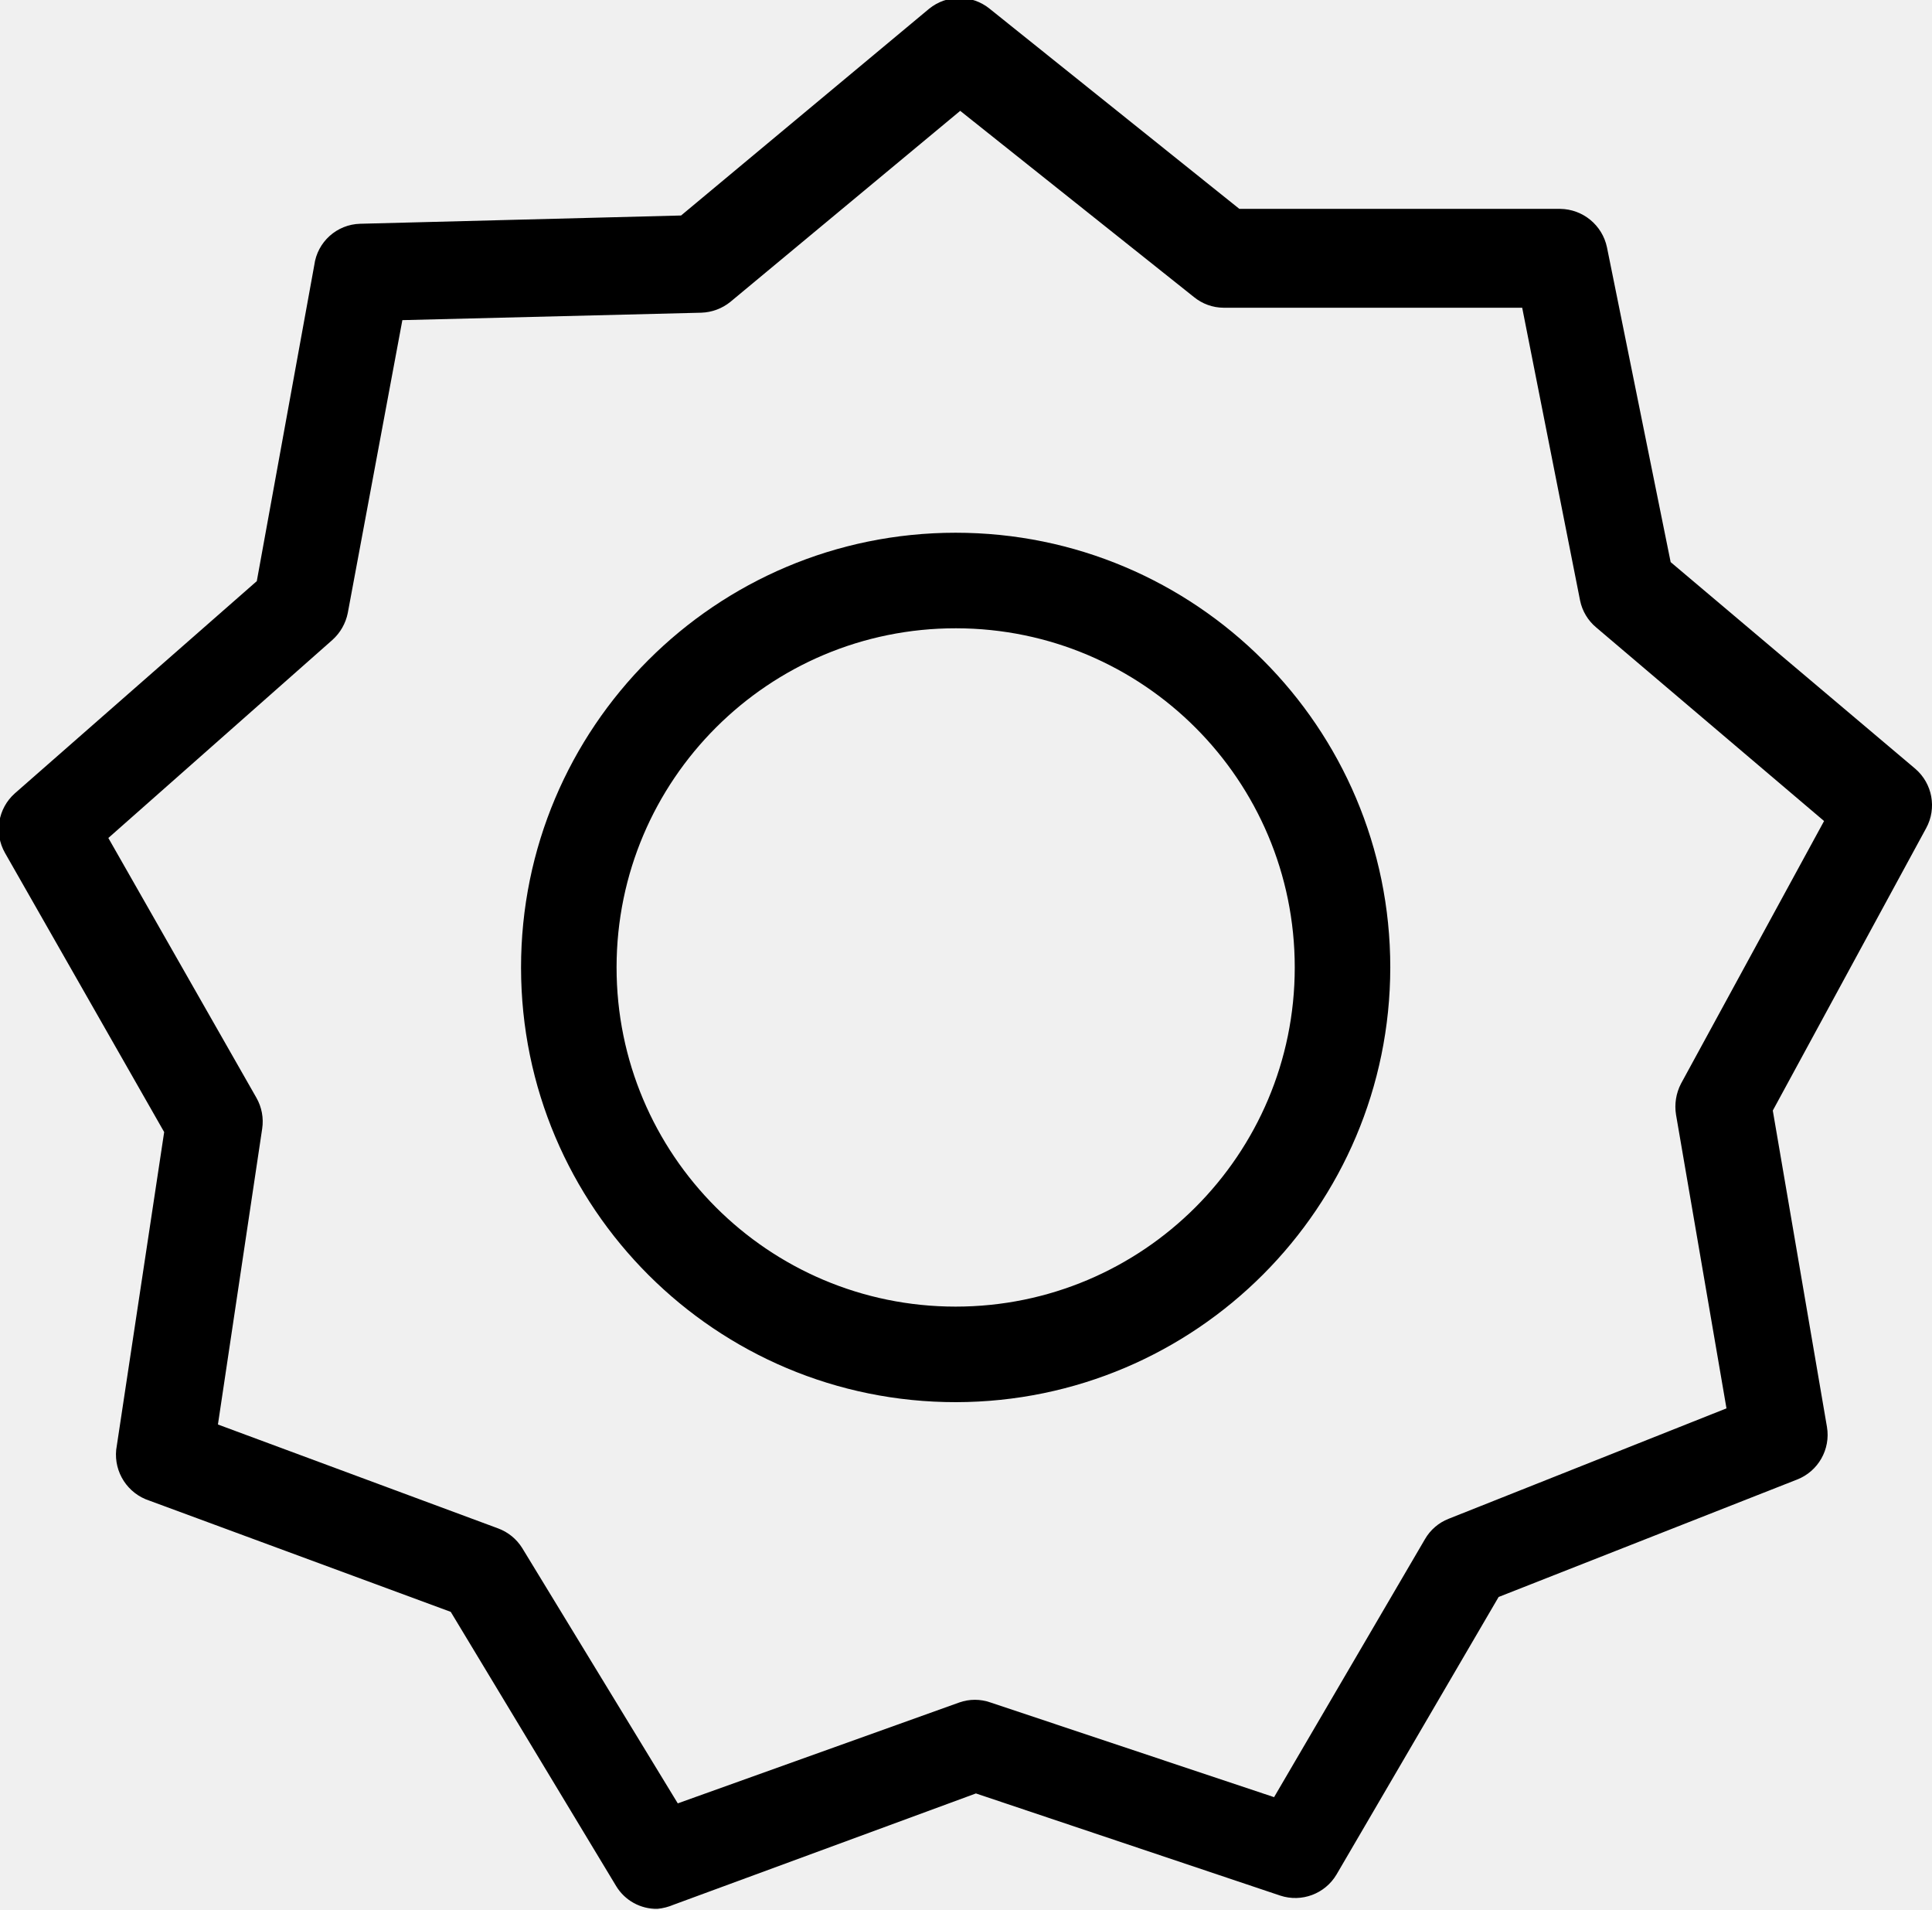
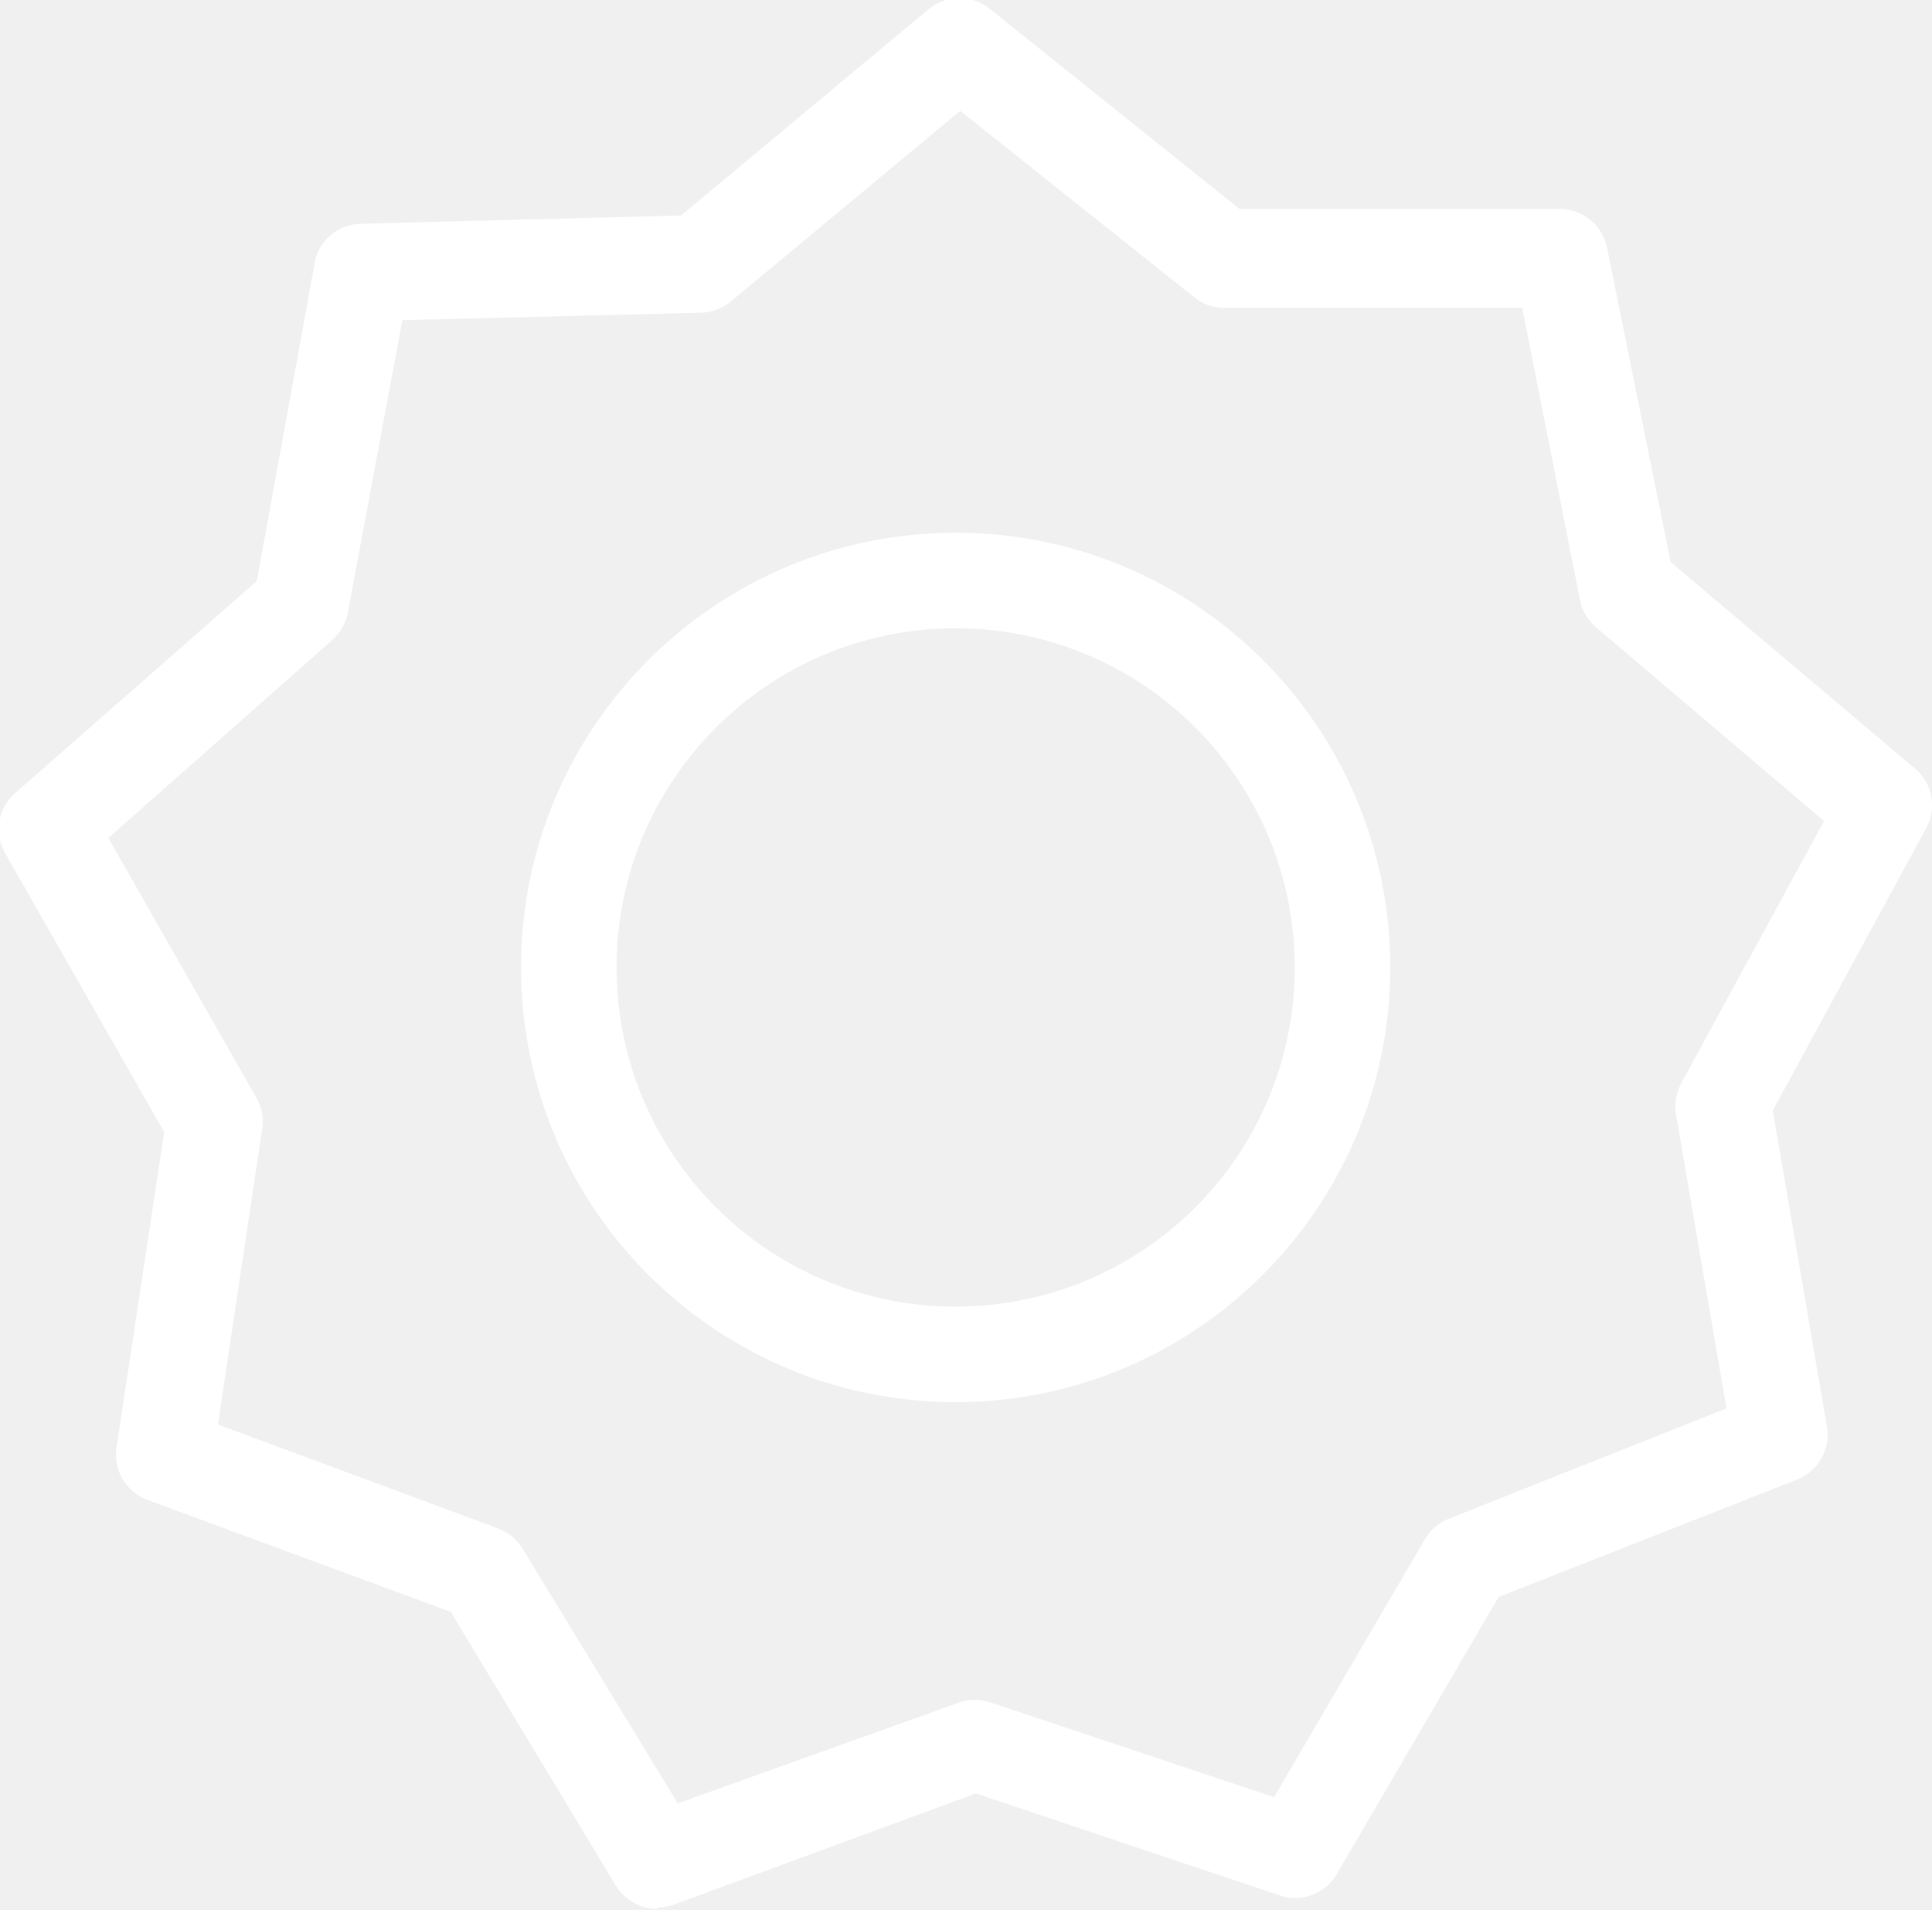
<svg xmlns="http://www.w3.org/2000/svg" id="Layer_1" data-name="Layer 1" viewBox="0 0 46.72 46.16">
-   <path d="M42.09,73.1a1.14,1.14,0,0,1-1-.55l-4-6.63-7.29-2.69A1.17,1.17,0,0,1,29,62l1.16-7.68-3.85-6.75a1.16,1.16,0,0,1,.24-1.44L32.4,41l1.39-7.64a1.15,1.15,0,0,1,1.11-1l7.76-.2,6-5a1.16,1.16,0,0,1,1.46,0L56.16,32l7.76,0a1.17,1.17,0,0,1,1.13.93l1.54,7.61,5.92,5a1.16,1.16,0,0,1,.26,1.43l-3.71,6.83,1.31,7.65a1.16,1.16,0,0,1-.72,1.27l-7.22,2.84-3.92,6.71a1.16,1.16,0,0,1-1.36.51l-7.36-2.47L42.48,73A1.32,1.32,0,0,1,42.09,73.1ZM31.46,61.39l6.77,2.51a1.16,1.16,0,0,1,.59.48l3.76,6.17,6.81-2.44a1.13,1.13,0,0,1,.75,0L57,70.4l3.65-6.24a1.14,1.14,0,0,1,.57-.49L67.94,61,66.72,53.9a1.21,1.21,0,0,1,.12-.75L70.3,46.8l-5.51-4.68a1.15,1.15,0,0,1-.39-.65L63,34.39l-7.22,0a1.14,1.14,0,0,1-.72-.26l-5.65-4.5-5.56,4.62a1.18,1.18,0,0,1-.7.26l-7.23.18L34.6,41.77a1.19,1.19,0,0,1-.37.65l-5.42,4.79,3.58,6.28a1.16,1.16,0,0,1,.14.75Z" transform="translate(-26.19 -26.95)" />
-   <path d="M49.31,60.85a10.51,10.51,0,1,1,10.5-10.51A10.52,10.52,0,0,1,49.31,60.85Zm0-18.71a8.2,8.2,0,1,0,8.19,8.2A8.2,8.2,0,0,0,49.31,42.14Z" transform="translate(-26.19 -26.95)" />
+   <defs>
+     <style>.cls-1{fill:none;}.cls-2{clip-path:url(#clip-path);}.cls-3{fill:#fff;}</style>
+     <clipPath id="clip-path" transform="translate(-26.19 -26.95)">
+       <rect class="cls-1" width="100" height="100" />
+     </clipPath>
+   </defs>
+   <g class="cls-2">
+     <path class="cls-3" d="M42.09,73.1a1.17,1.17,0,0,1-1-.55l-4-6.63-7.29-2.69A1.17,1.17,0,0,1,29,62l1.16-7.68-3.85-6.75a1.16,1.16,0,0,1,.24-1.44L32.4,41l1.39-7.64a1.15,1.15,0,0,1,1.11-1l7.76-.2,6-5a1.16,1.16,0,0,1,1.46,0L56.16,32l7.76,0a1.17,1.17,0,0,1,1.13.93l1.54,7.61,5.92,5a1.15,1.15,0,0,1,.26,1.43l-3.71,6.83,1.31,7.65a1.16,1.16,0,0,1-.72,1.27l-7.22,2.84-3.92,6.71a1.16,1.16,0,0,1-1.36.51l-7.36-2.47L42.48,73a1.07,1.07,0,0,1-.39.07M31.46,61.39l6.77,2.51a1.16,1.16,0,0,1,.59.48l3.76,6.17,6.81-2.44a1.13,1.13,0,0,1,.75,0L57,70.4l3.65-6.24a1.14,1.14,0,0,1,.57-.49L67.94,61,66.72,53.9a1.21,1.21,0,0,1,.12-.75L70.3,46.8l-5.51-4.68a1.15,1.15,0,0,1-.39-.65L63,34.39l-7.22,0a1.14,1.14,0,0,1-.72-.26l-5.65-4.5-5.56,4.62a1.18,1.18,0,0,1-.7.26l-7.23.18L34.6,41.77a1.19,1.19,0,0,1-.37.65l-5.42,4.79,3.58,6.28a1.16,1.16,0,0,1,.14.75Z" transform="translate(-26.19 -26.95)" />
+     <path class="cls-3" d="M49.31,60.85a10.51,10.51,0,1,1,10.5-10.51,10.52,10.52,0,0,1-10.5,10.51m0-18.71a8.2,8.2,0,1,0,8.19,8.2,8.2,8.2,0,0,0-8.19-8.2" transform="translate(-26.19 -26.95)" />
+   </g>
</svg>
